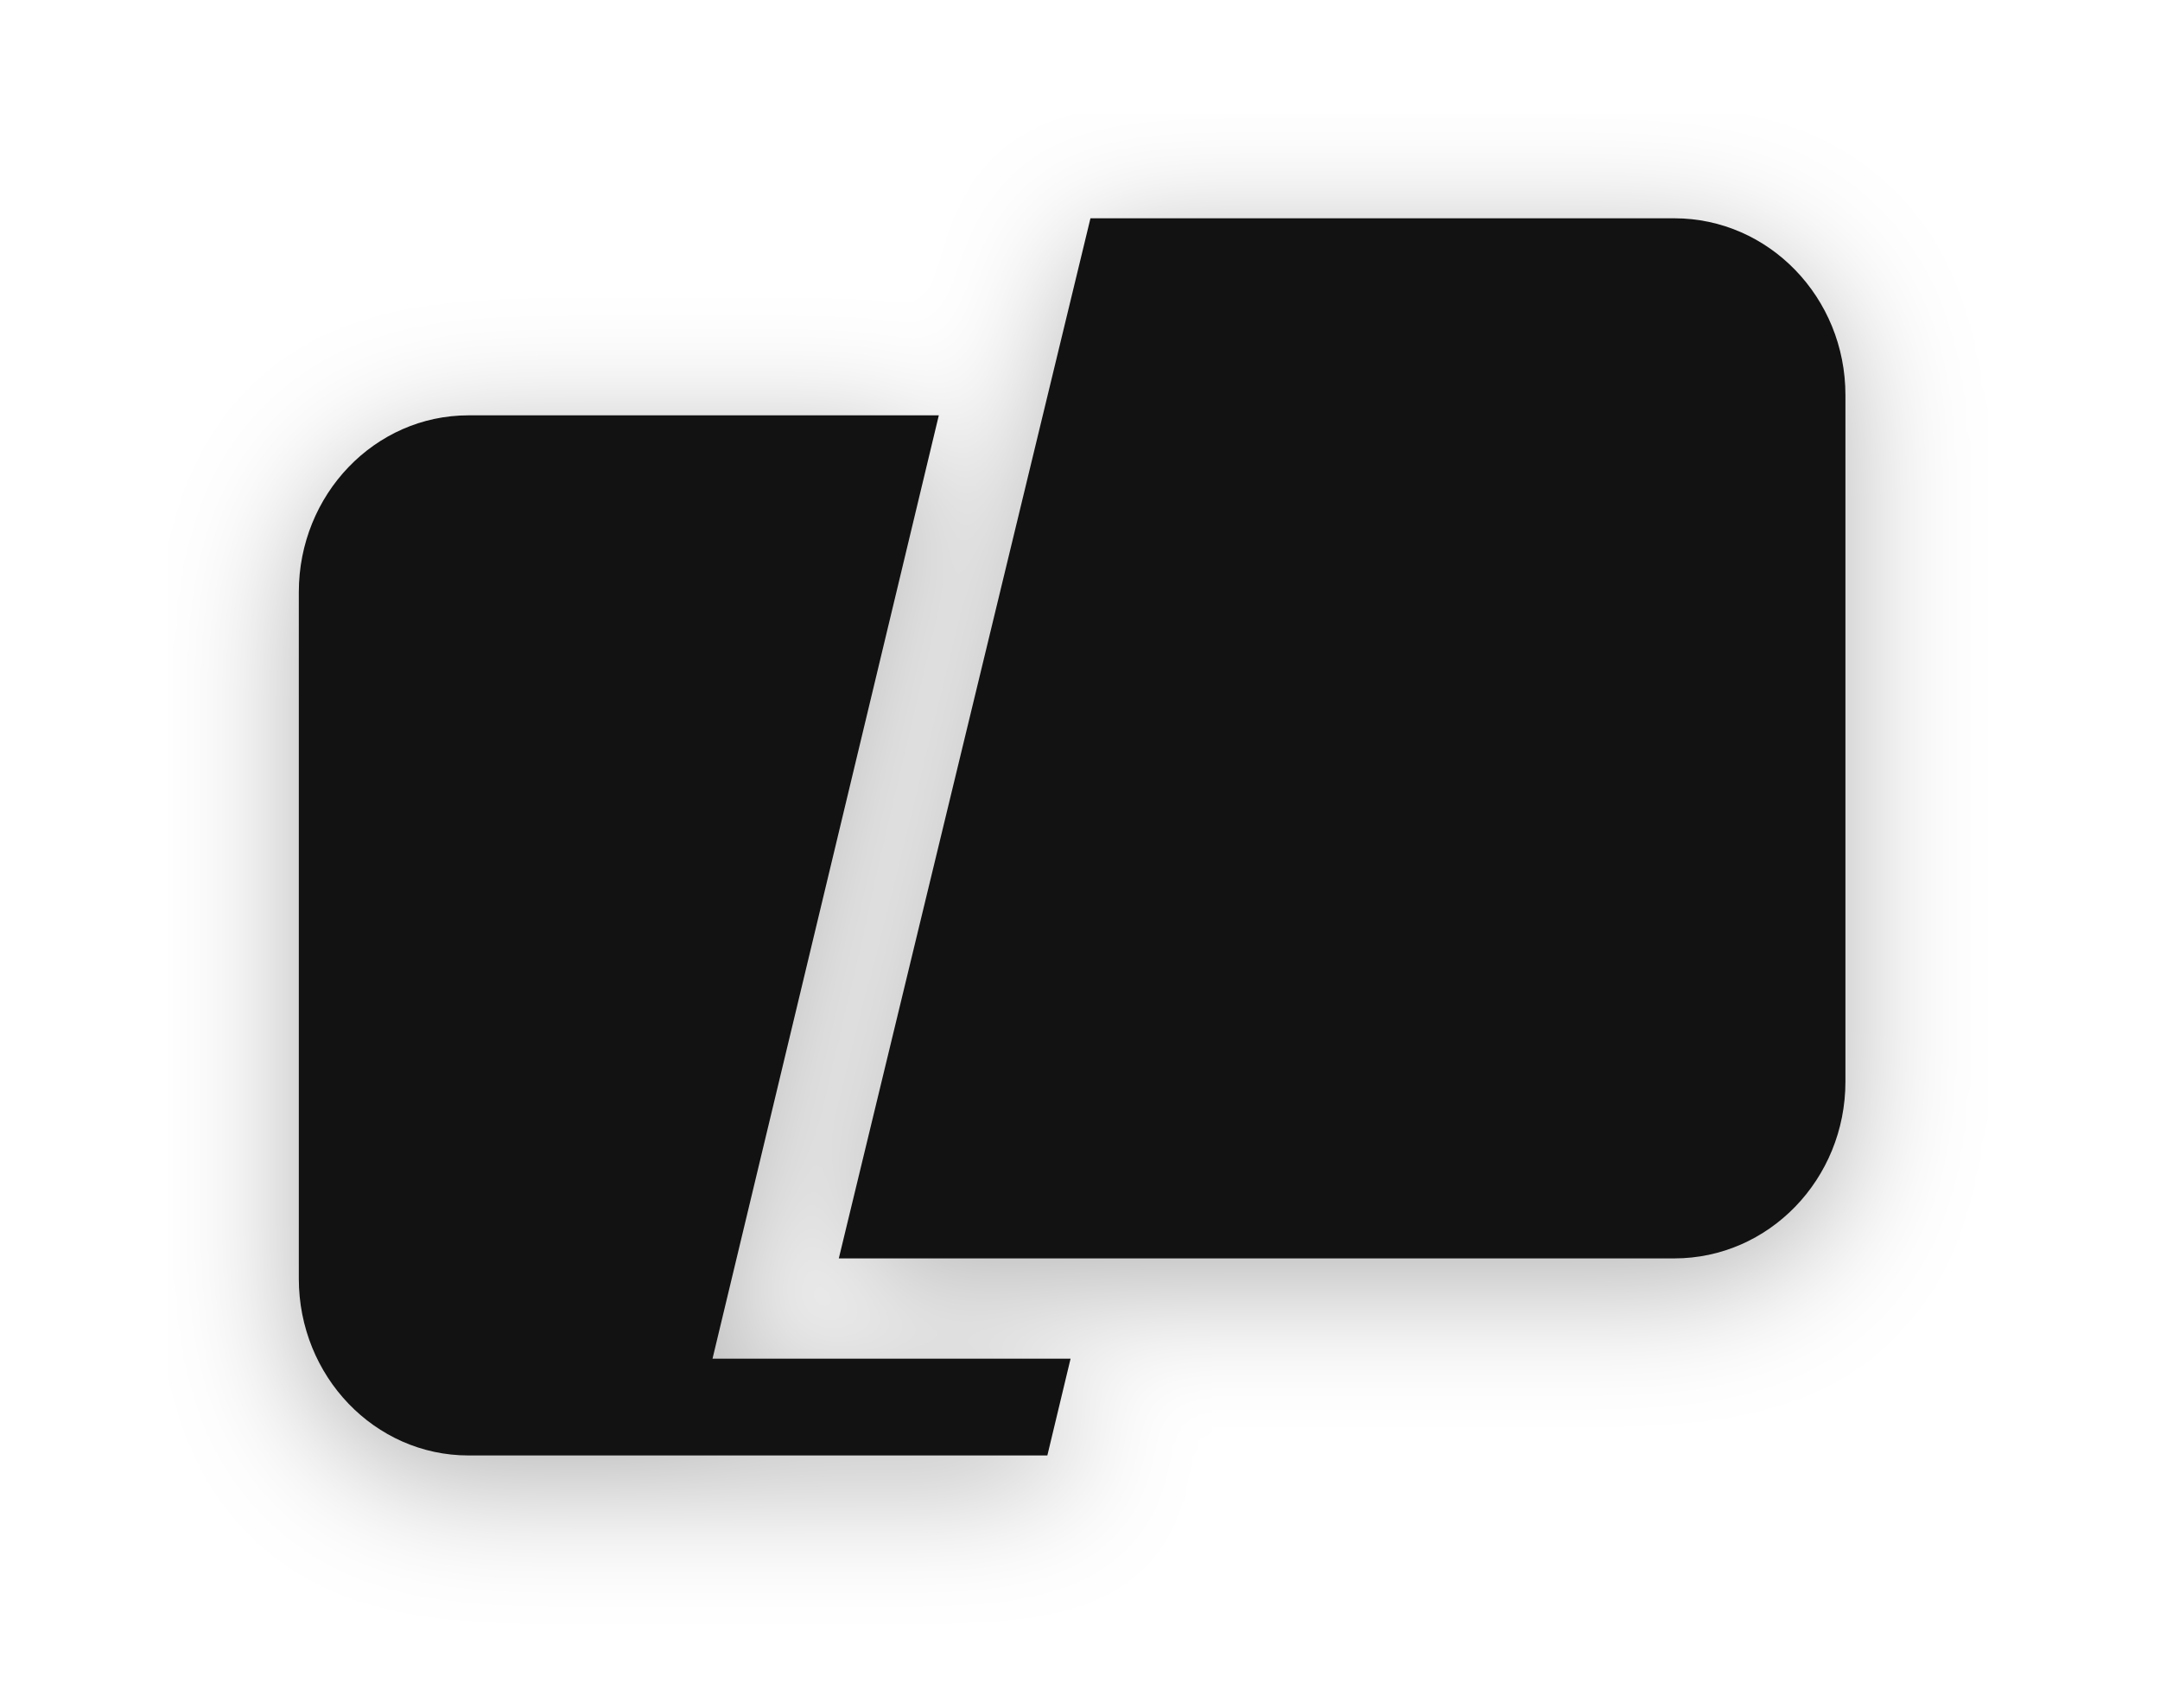
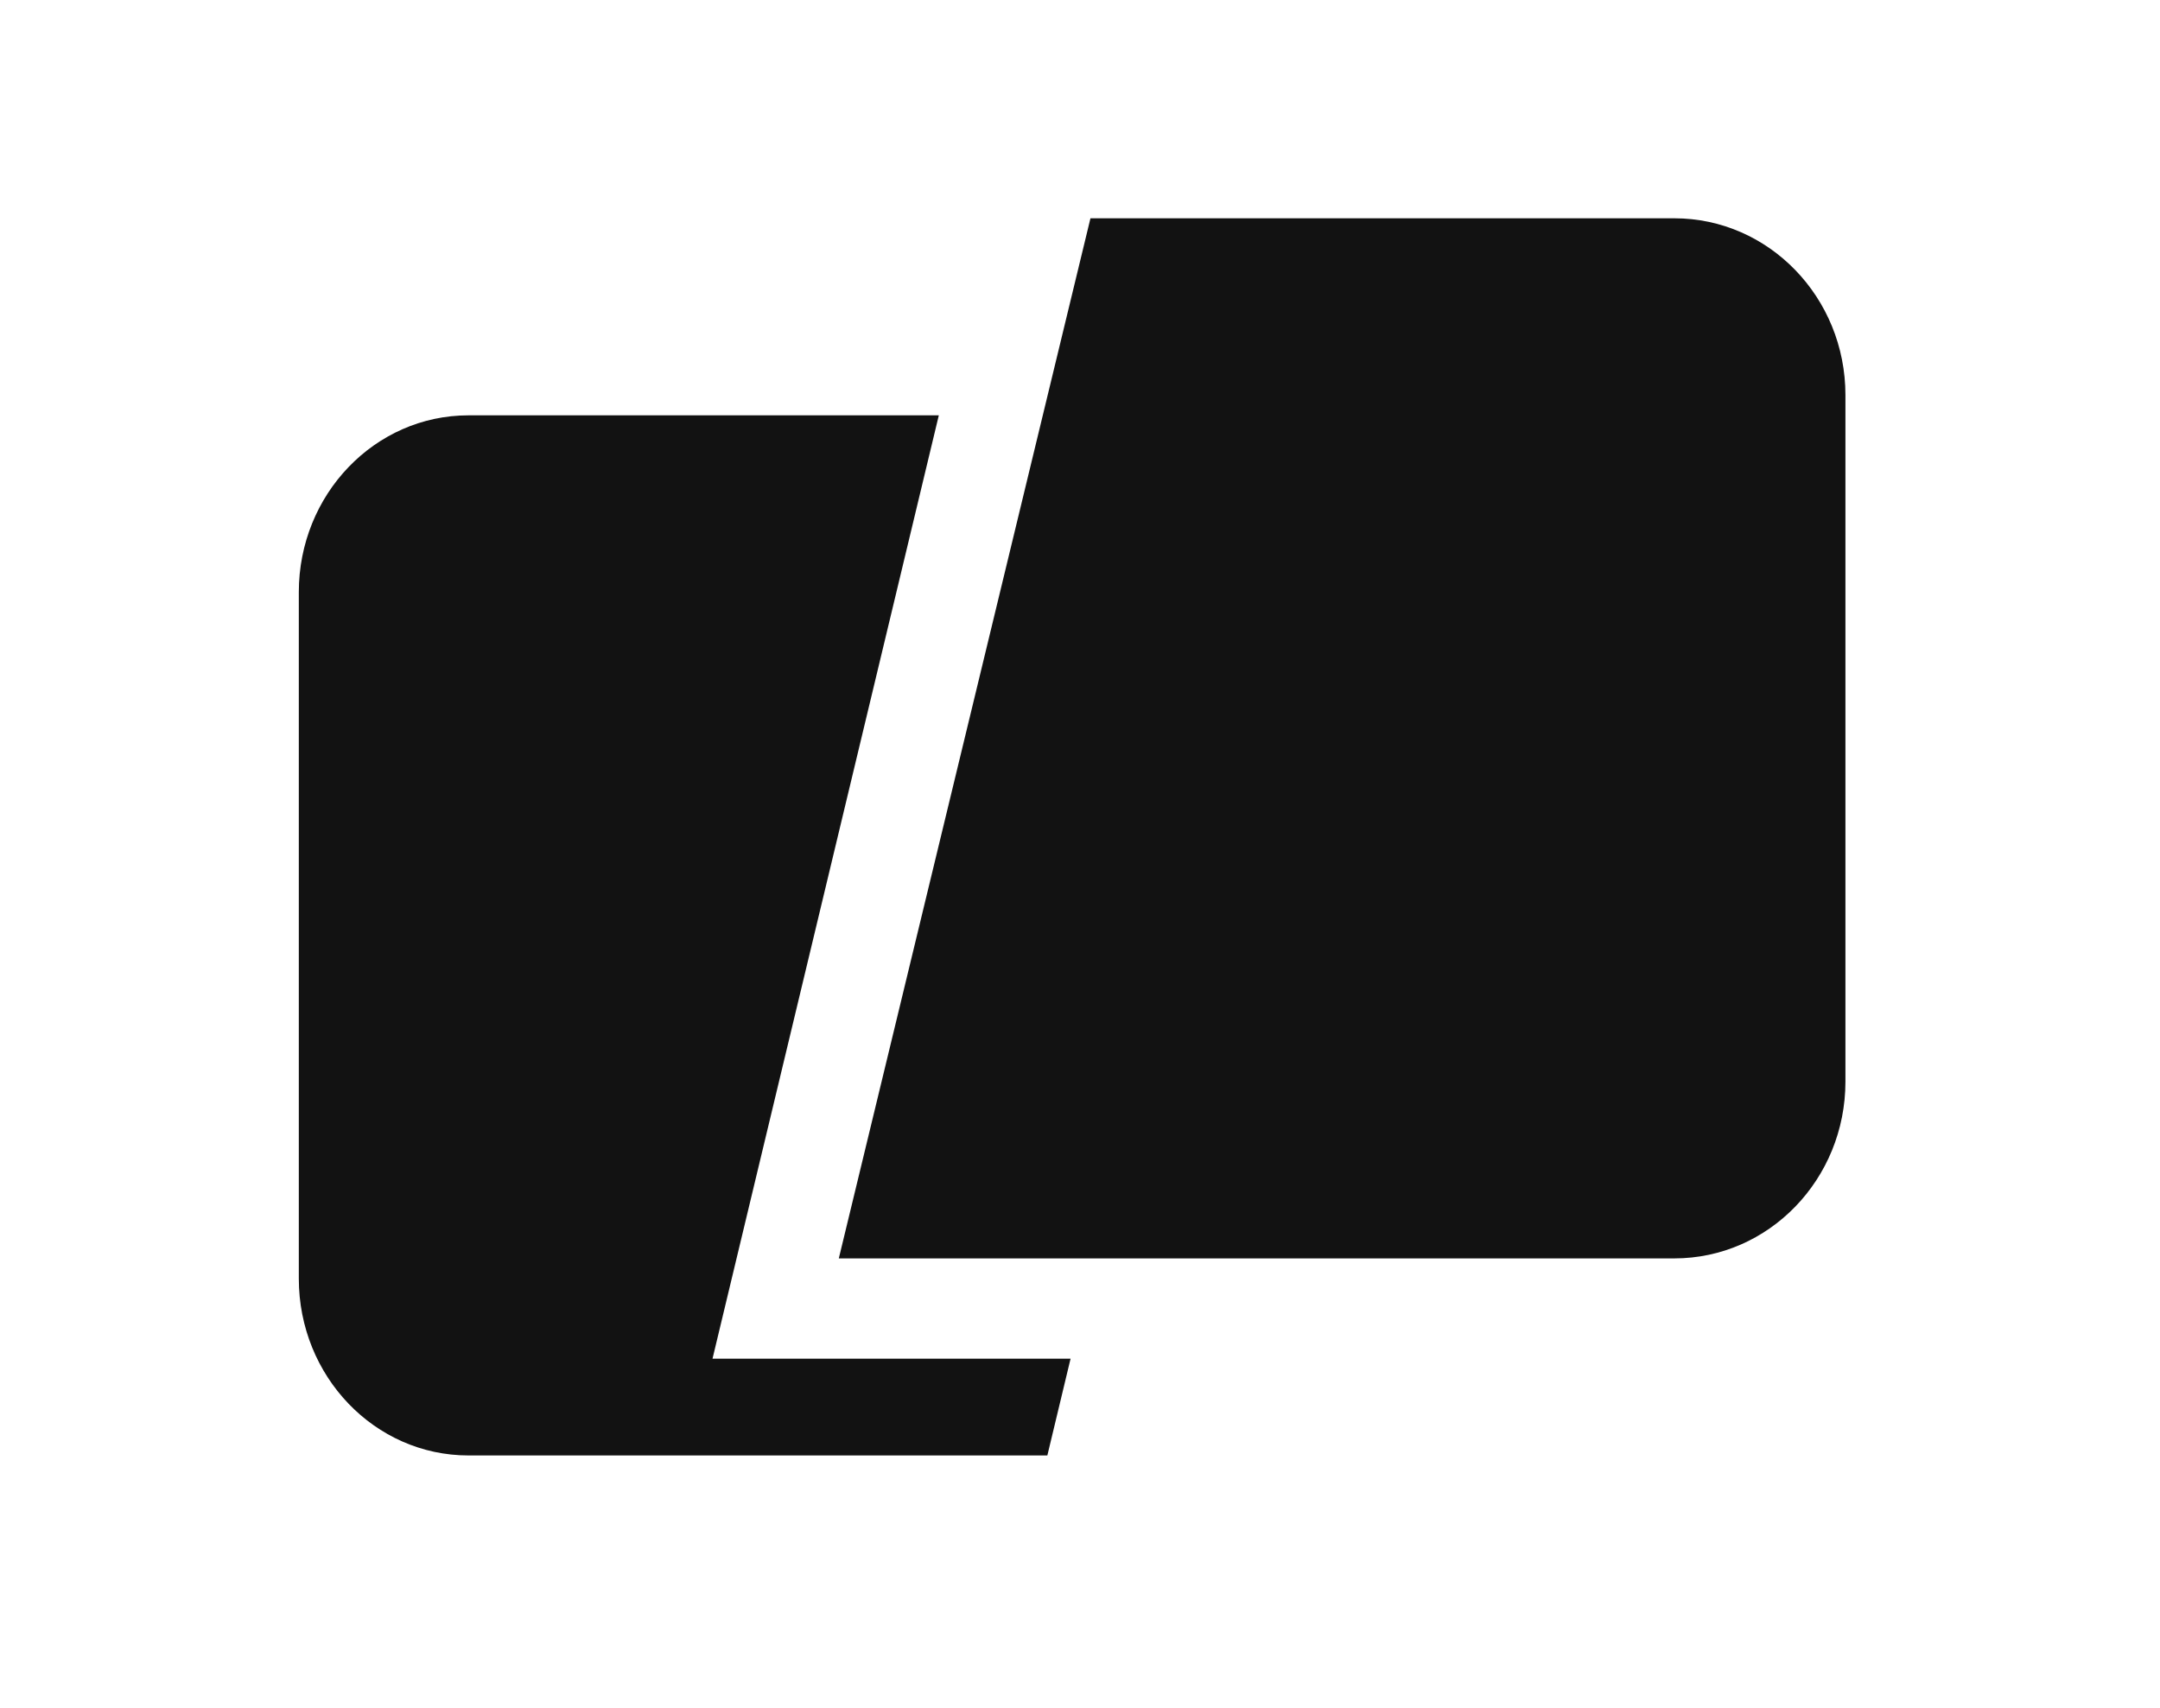
<svg xmlns="http://www.w3.org/2000/svg" width="253" height="200" viewBox="0 0 253 200" fill="none">
-   <g filter="url(#filter0_d_8_35)">
-     <path d="M127.725 25.57H196.111C207.181 25.57 216.155 34.843 216.155 46.282V126.695C216.155 138.134 207.181 147.407 196.111 147.407H98.249L127.725 25.57Z" fill="#121212" />
-     <path d="M109.963 48.652H54.873C43.898 48.652 35 57.925 35 69.364V149.777C35 161.216 43.898 170.489 54.873 170.489H122.676L125.395 159.154H83.456L109.963 48.652Z" fill="#121212" />
-   </g>
-   <defs>
-     <filter id="filter0_d_8_35" x="19.784" y="13.398" width="213.567" height="178.914" filterUnits="userSpaceOnUse" color-interpolation-filters="sRGB">
-       <feFlood flood-opacity="0" result="BackgroundImageFix" />
-       <feColorMatrix in="SourceAlpha" type="matrix" values="0 0 0 0 0 0 0 0 0 0 0 0 0 0 0 0 0 0 127 0" result="hardAlpha" />
-       <feOffset dy="3.043" />
-       <feGaussianBlur stdDeviation="7.608" />
-       <feColorMatrix type="matrix" values="0 0 0 0 0 0 0 0 0 0 0 0 0 0 0 0 0 0 0.3 0" />
-       <feBlend mode="normal" in2="BackgroundImageFix" result="effect1_dropShadow_8_35" />
-       <feBlend mode="normal" in="SourceGraphic" in2="effect1_dropShadow_8_35" result="shape" />
-     </filter>
-   </defs>
+   <path d="M127.725 25.57H196.111C207.181 25.57 216.155 34.843 216.155 46.282V126.695C216.155 138.134 207.181 147.407 196.111 147.407H98.249L127.725 25.57Z" fill="#121212" />
+   <path d="M109.963 48.652H54.873C43.898 48.652 35 57.925 35 69.364V149.777C35 161.216 43.898 170.489 54.873 170.489H122.676L125.395 159.154H83.456L109.963 48.652Z" fill="#121212" />
</svg>
